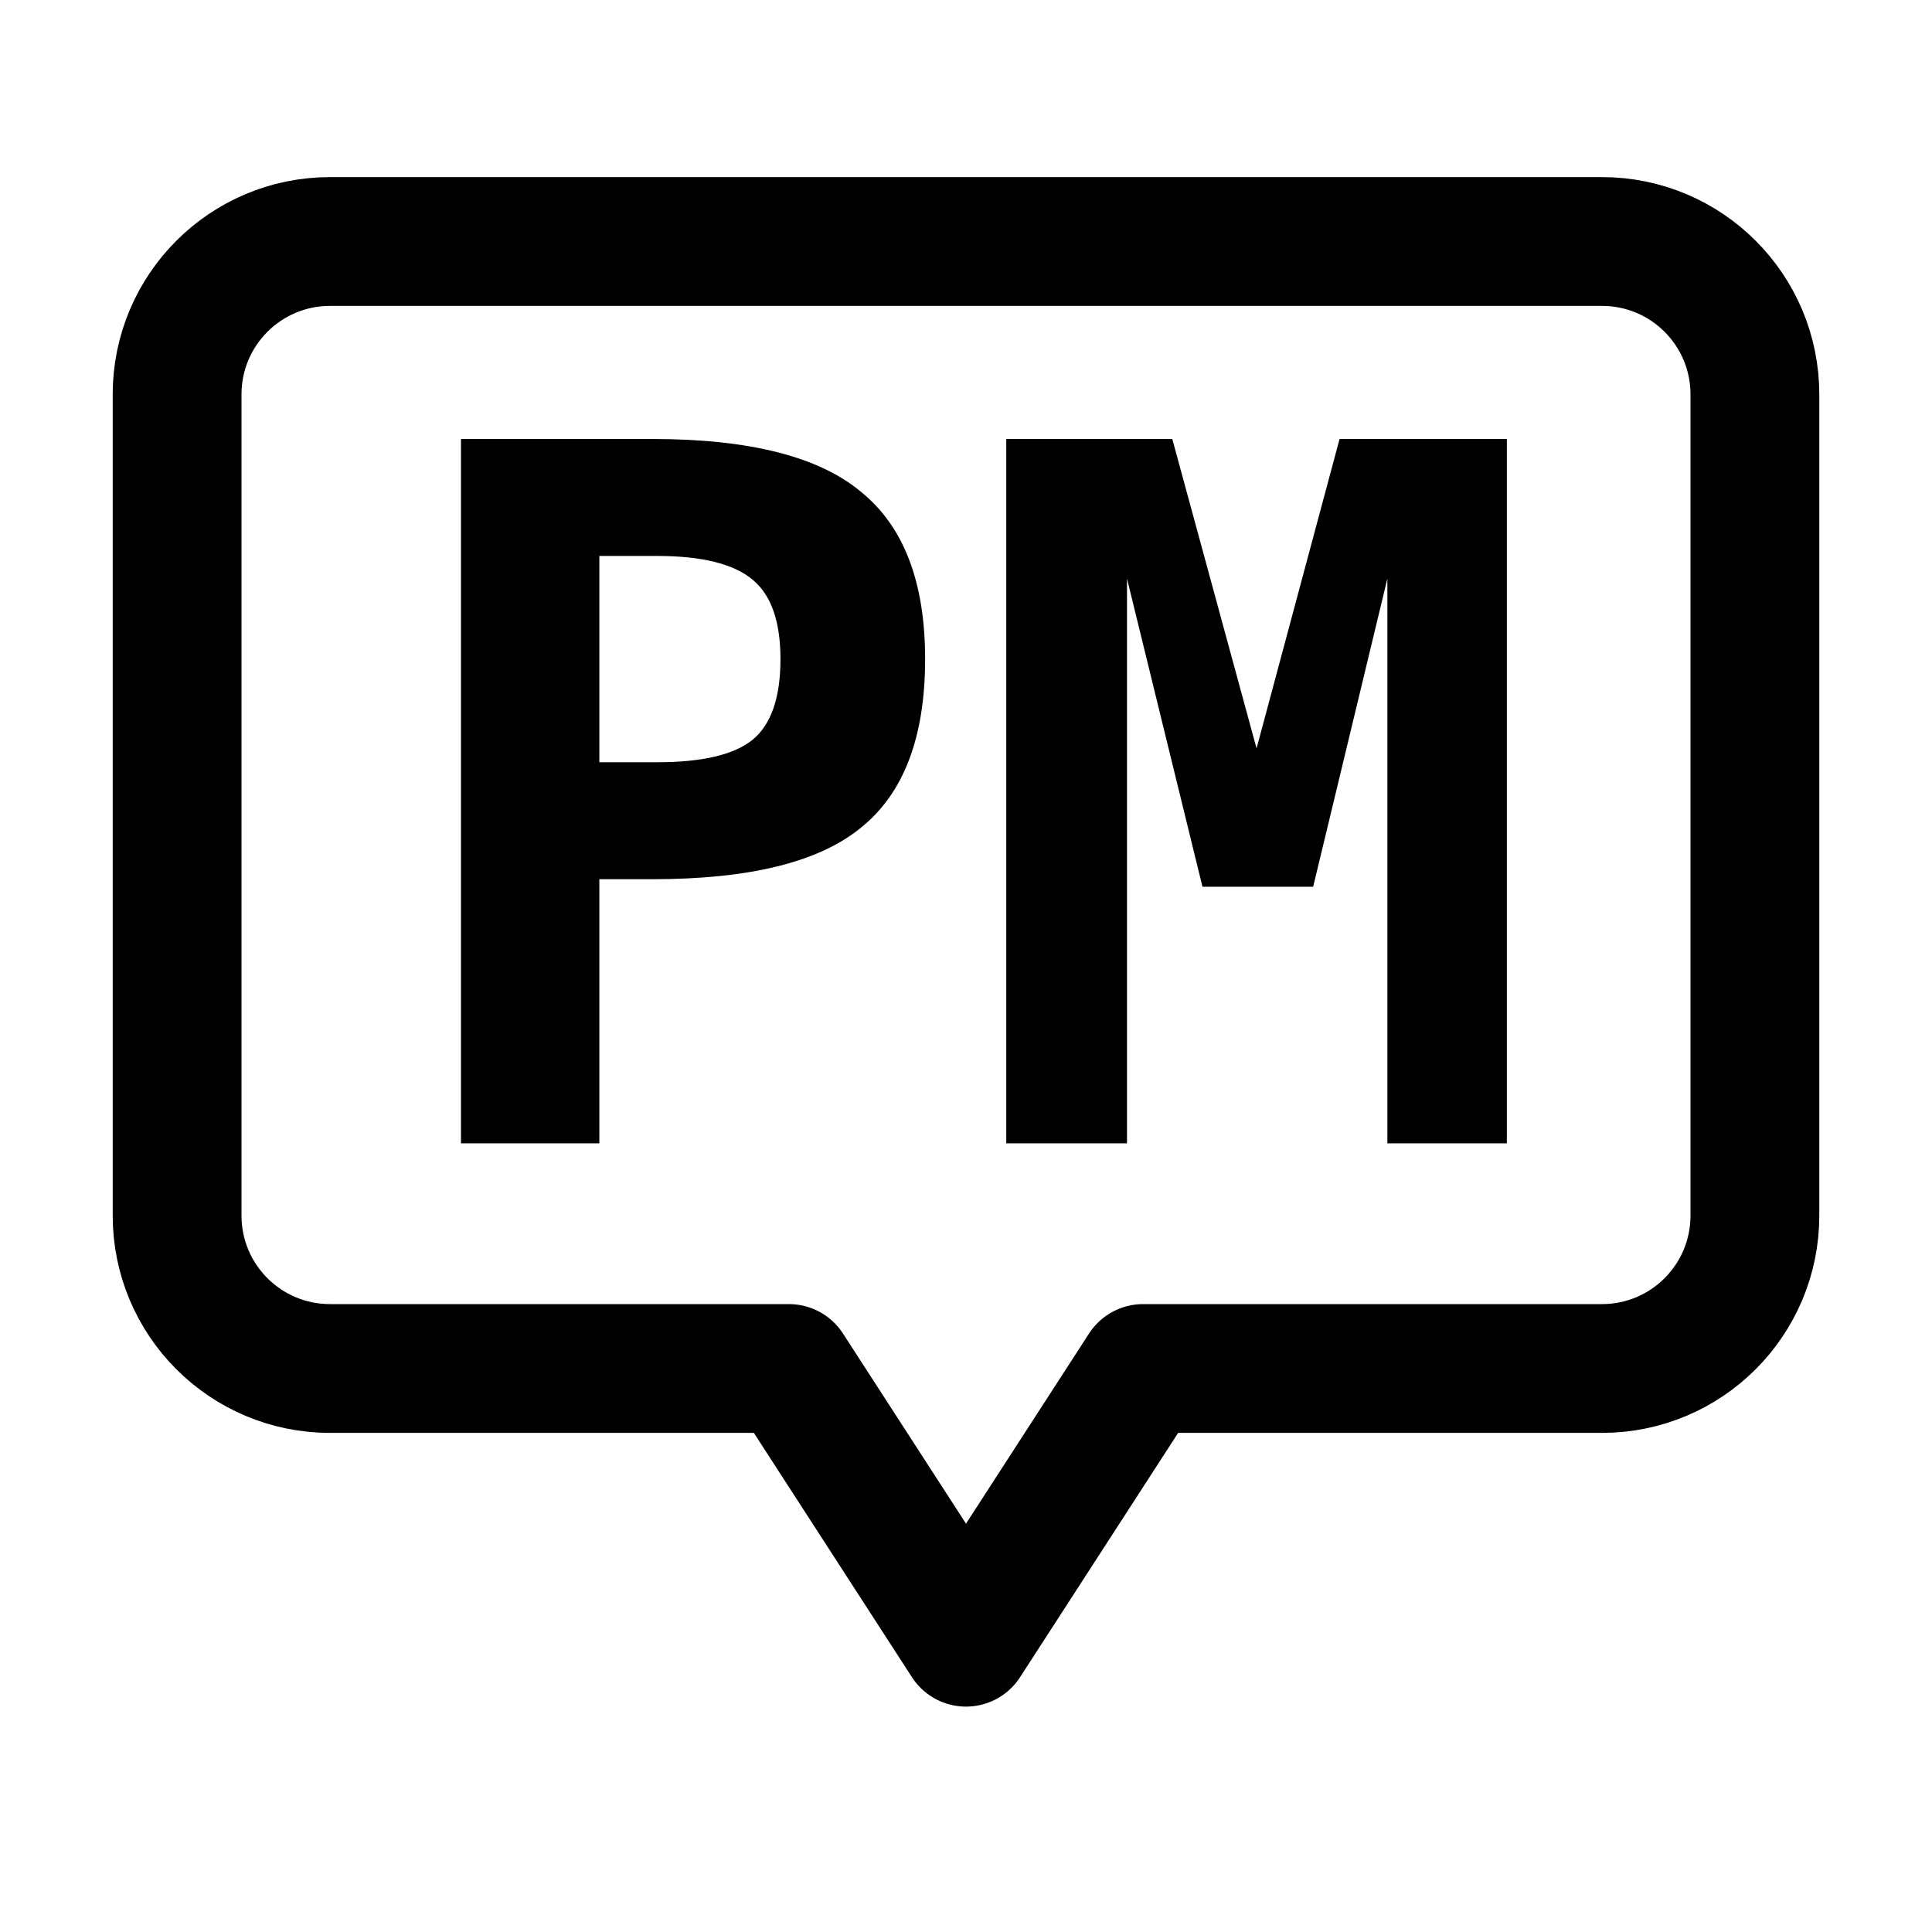
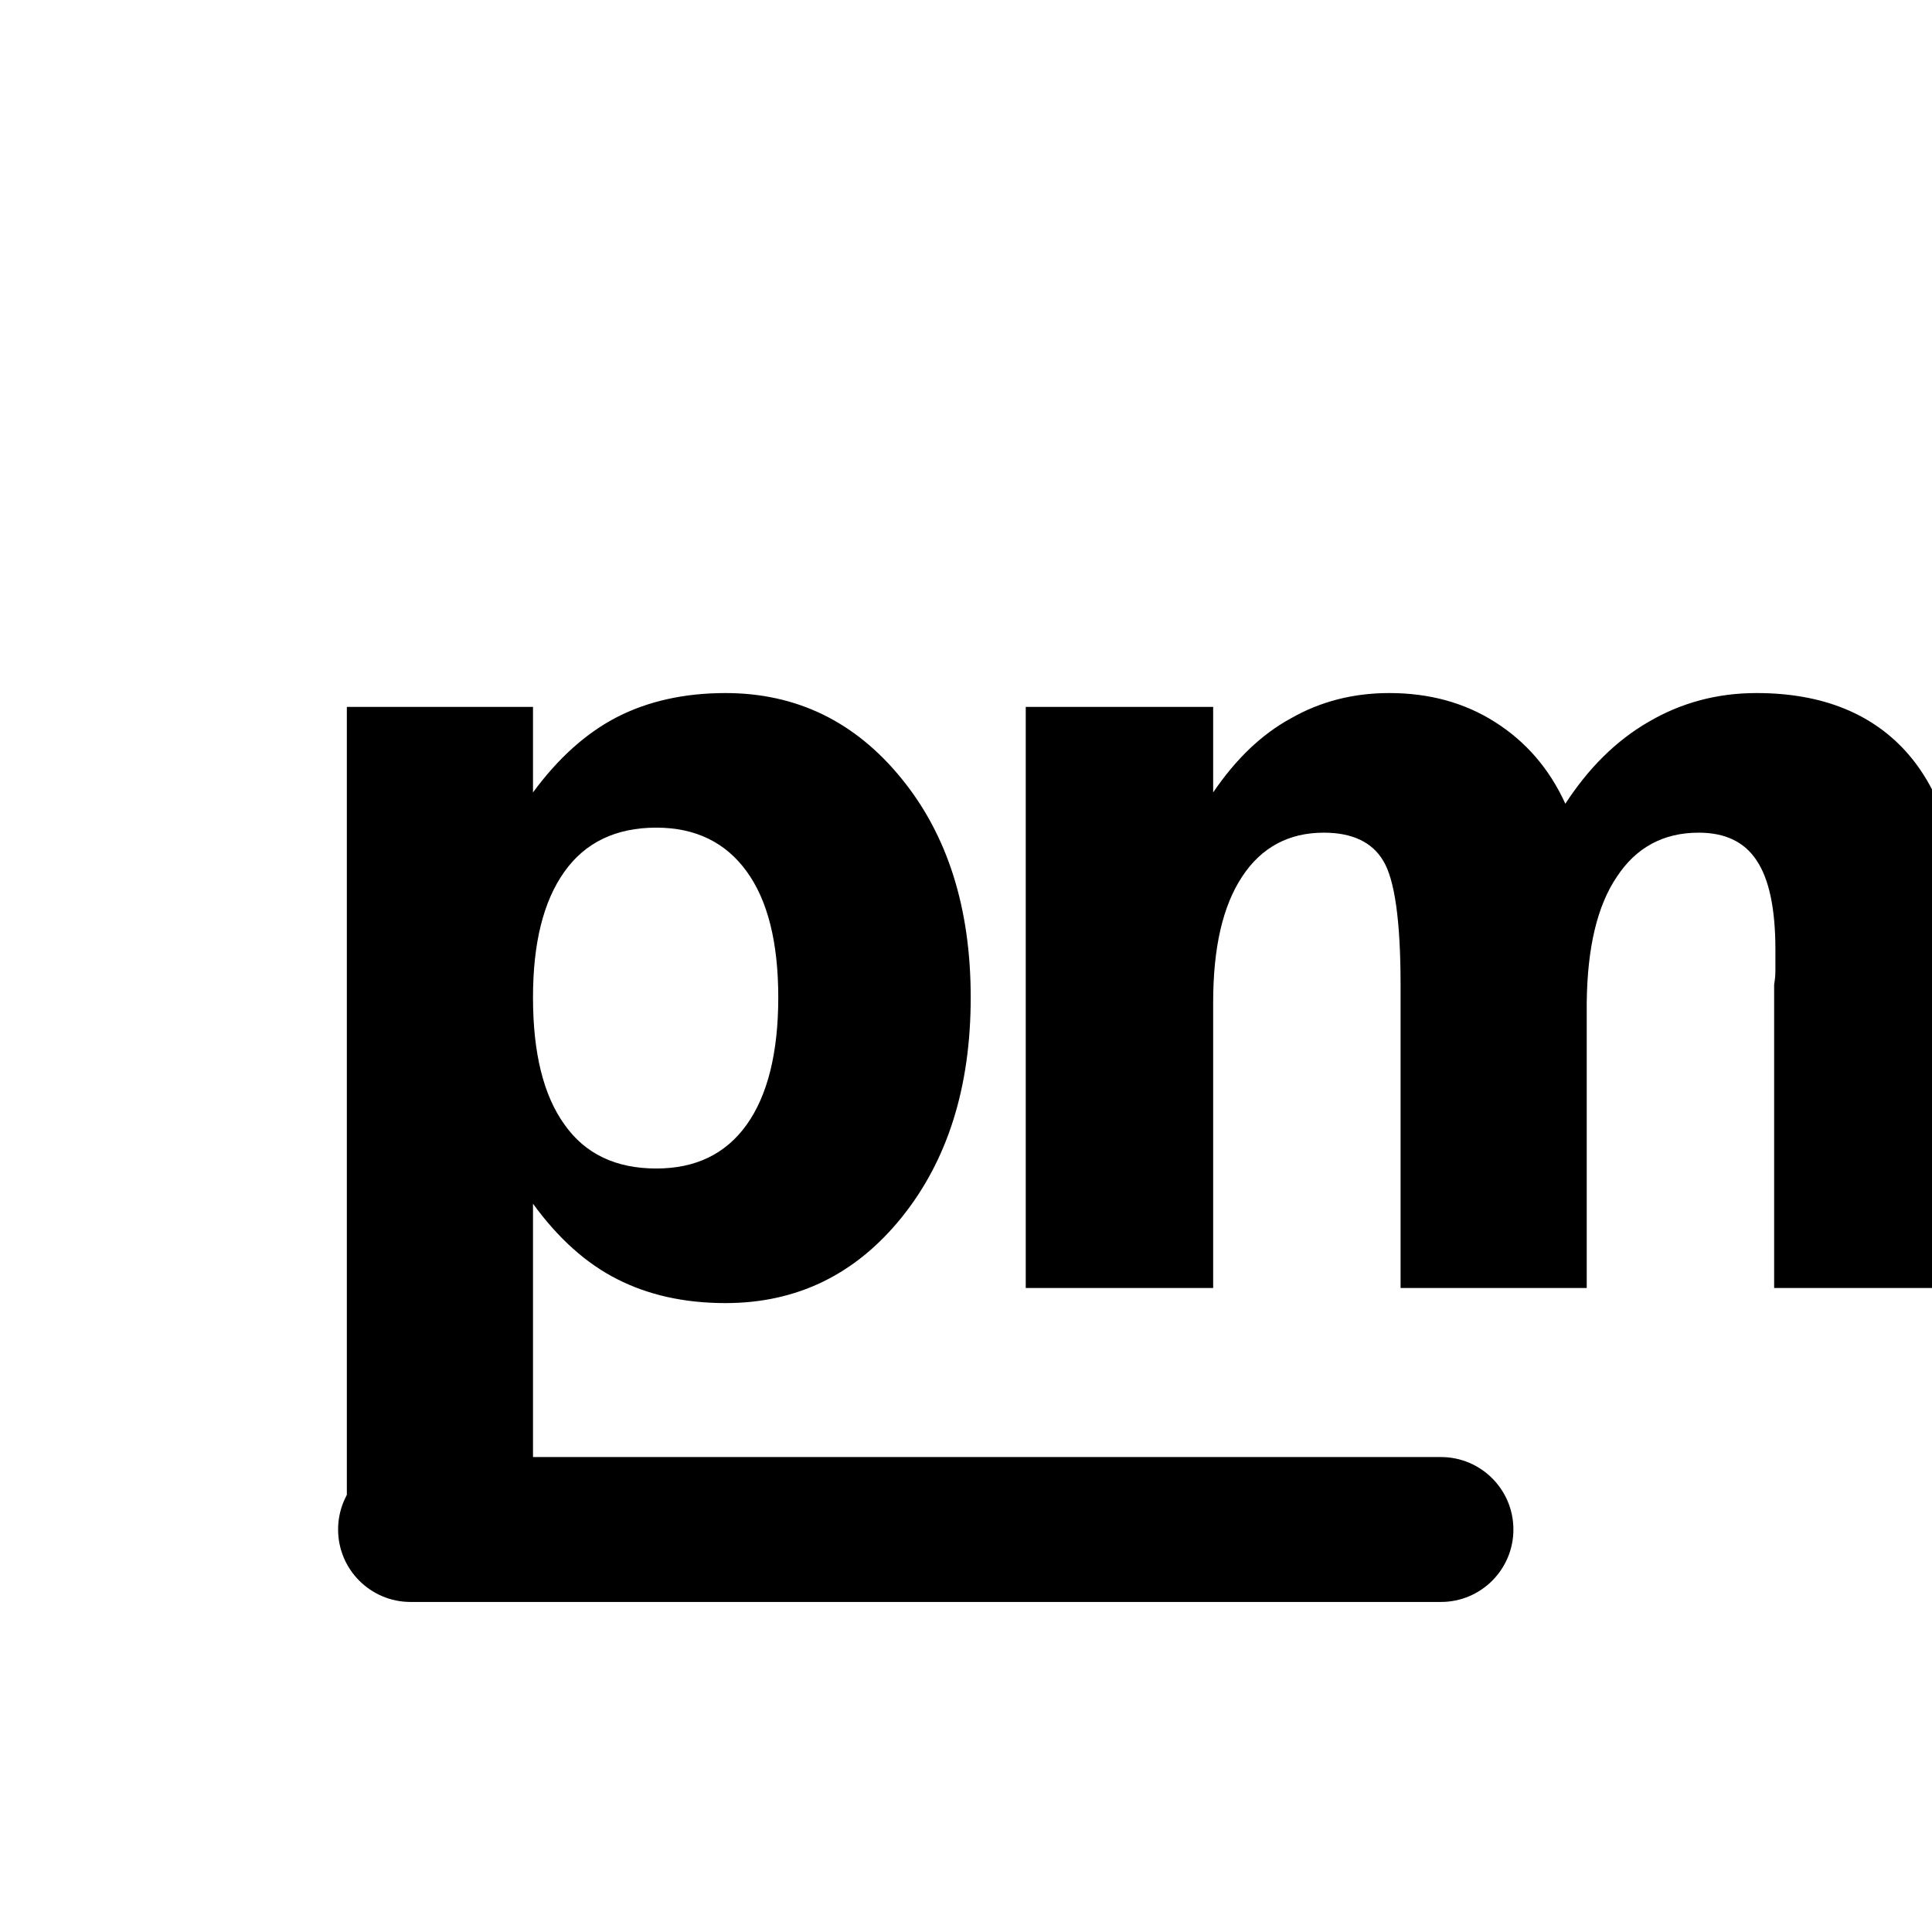
<svg xmlns="http://www.w3.org/2000/svg" width="24" height="24" viewBox="0 0 24 24" fill="none">
-   <path d="M4.1 3H19.9C20.95 3 21.8 3.85 21.8 4.9V15.1C21.8 16.15 20.95 17 19.9 17H14.2L12 20.4L9.8 17H4.1C3.05 17 2.2 16.15 2.2 15.1V4.9C2.2 3.85 3.05 3 4.1 3Z" stroke="currentColor" stroke-width="1.6" stroke-linejoin="round" fill="none" />
-   <text x="12" y="10" dy="0.35em" fill="currentColor" font-family="'DejaVu Sans Mono', 'Liberation Mono', monospace" font-size="12" font-weight="600" text-anchor="middle">PM</text>
+   <text x="3.2" y="16" fill="currentColor" font-family="'DejaVu Sans', 'Liberation Sans', sans-serif" font-size="13.2" font-weight="800" letter-spacing="-1">pm</text>
+   <rect x="4.2" y="18.1" width="14.6" height="1.8" rx="0.9" fill="currentColor" />
</svg>
